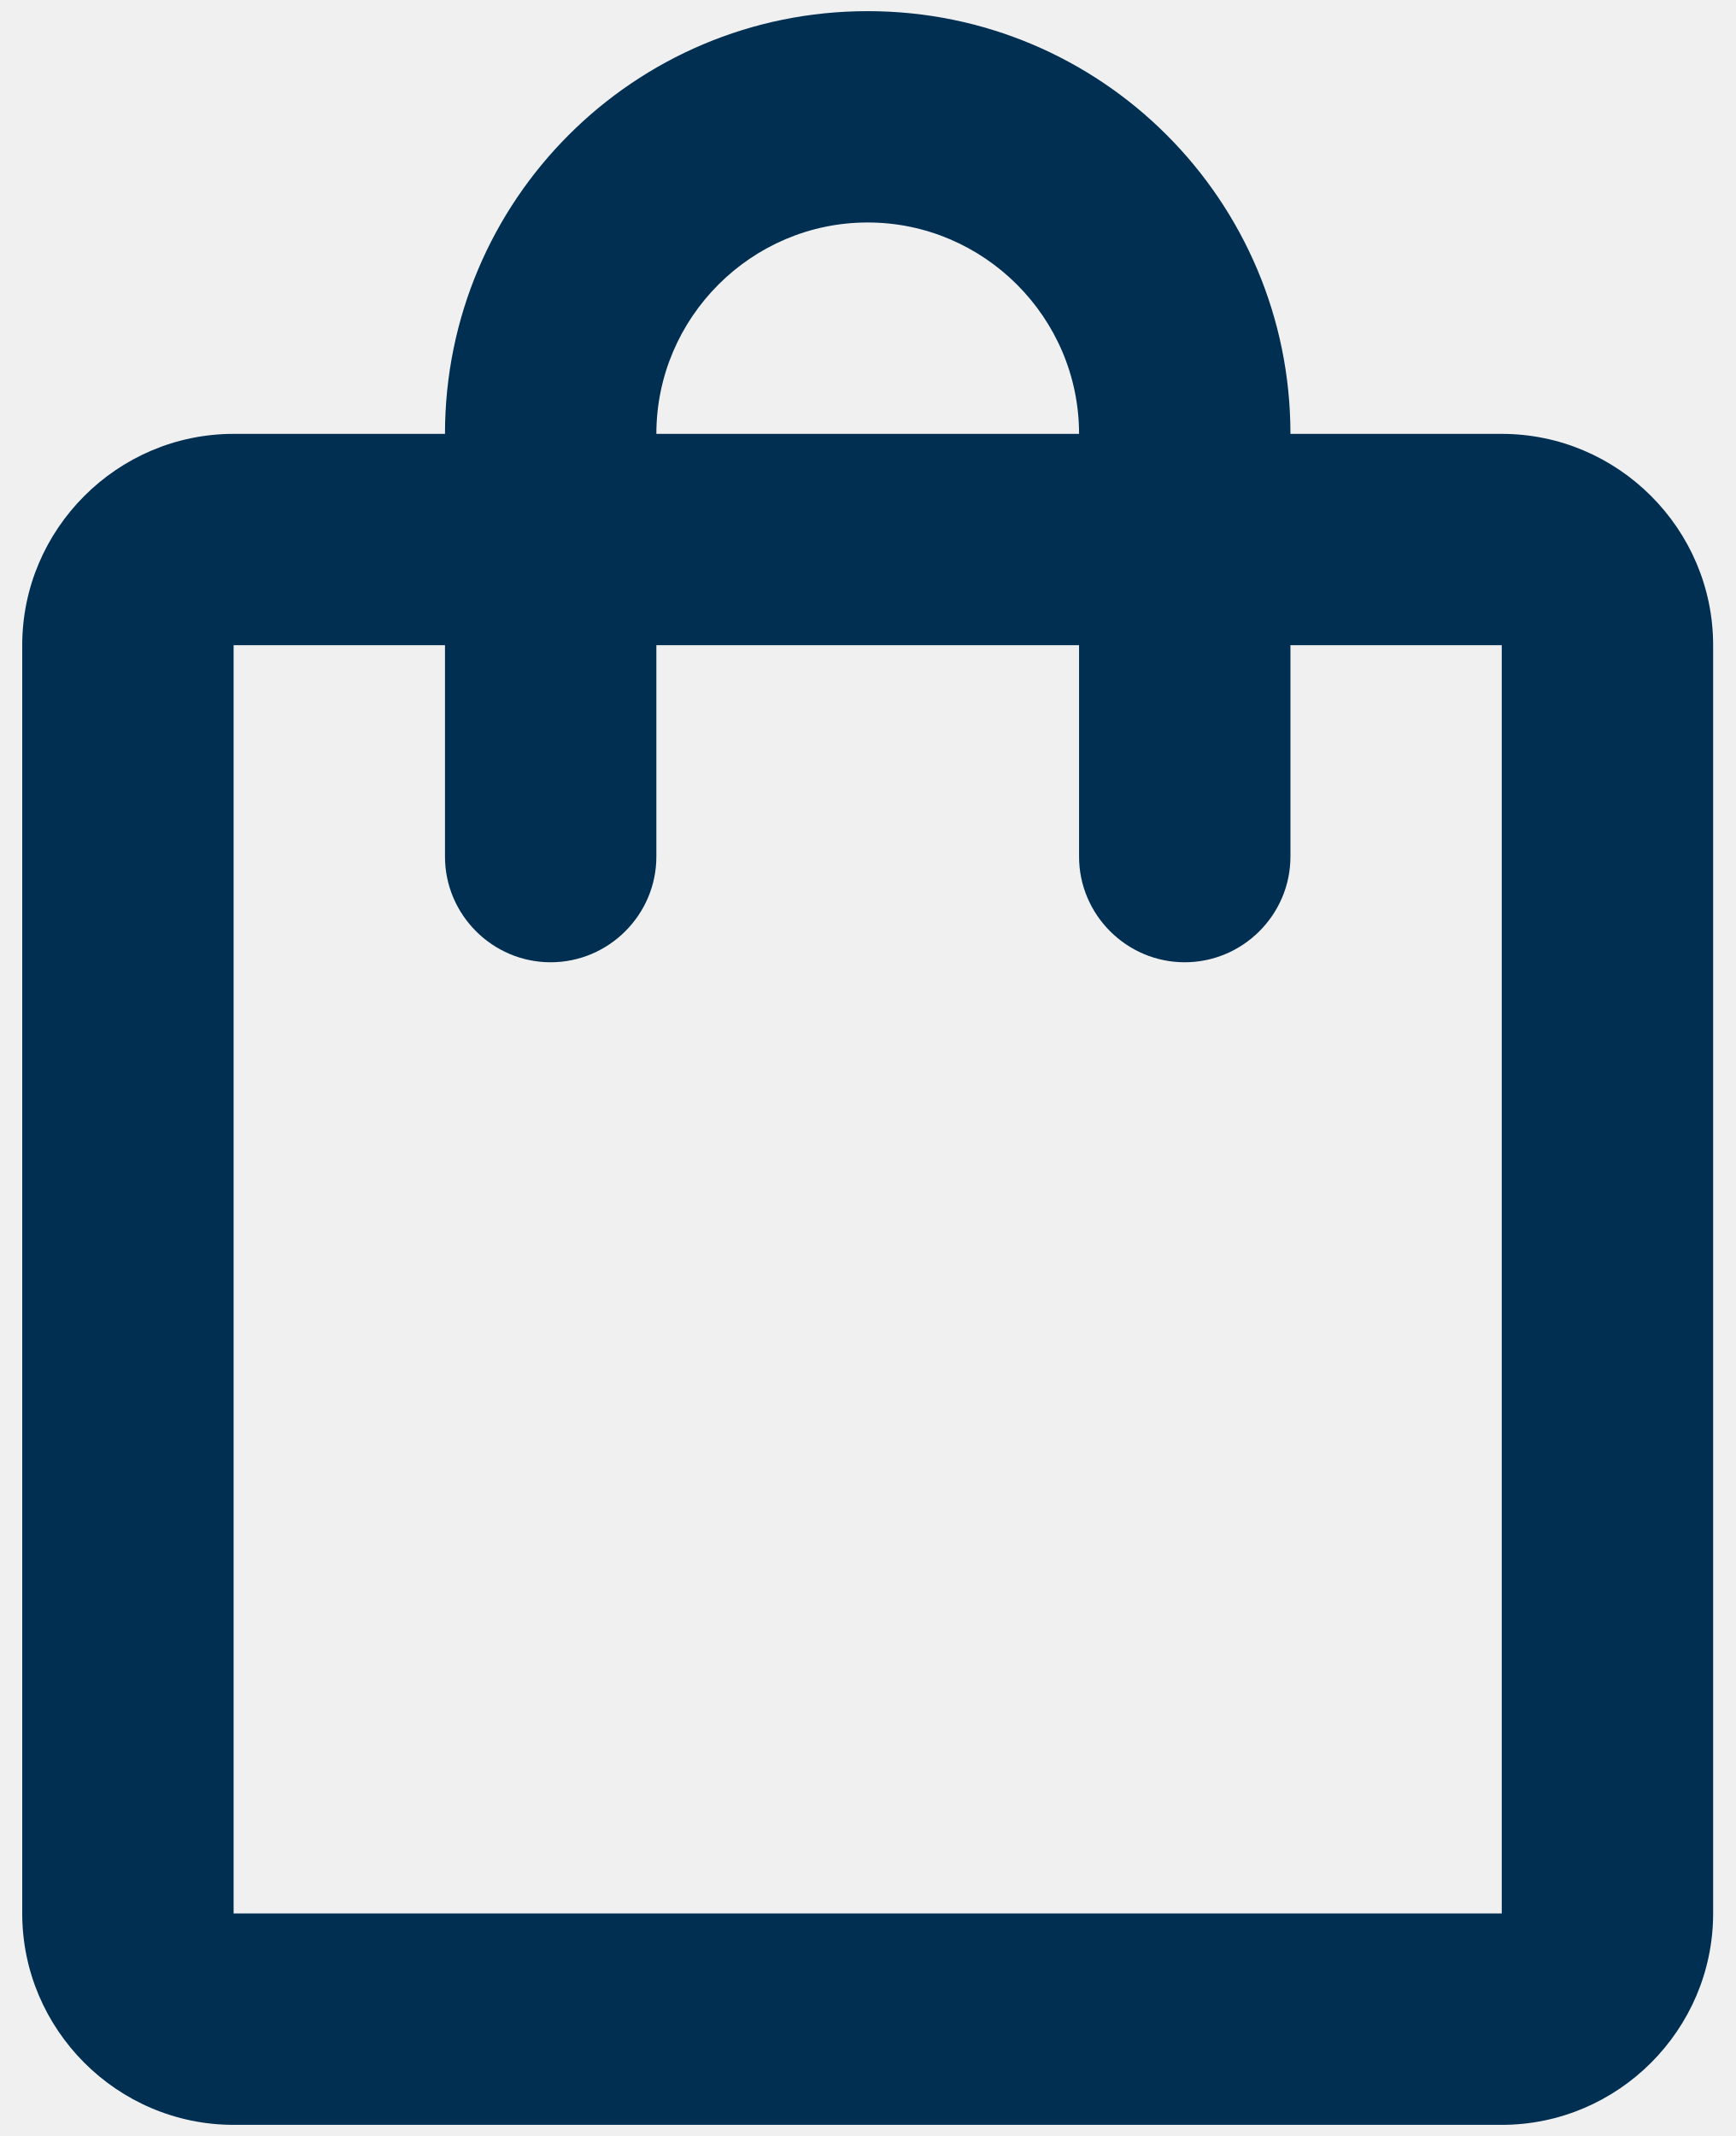
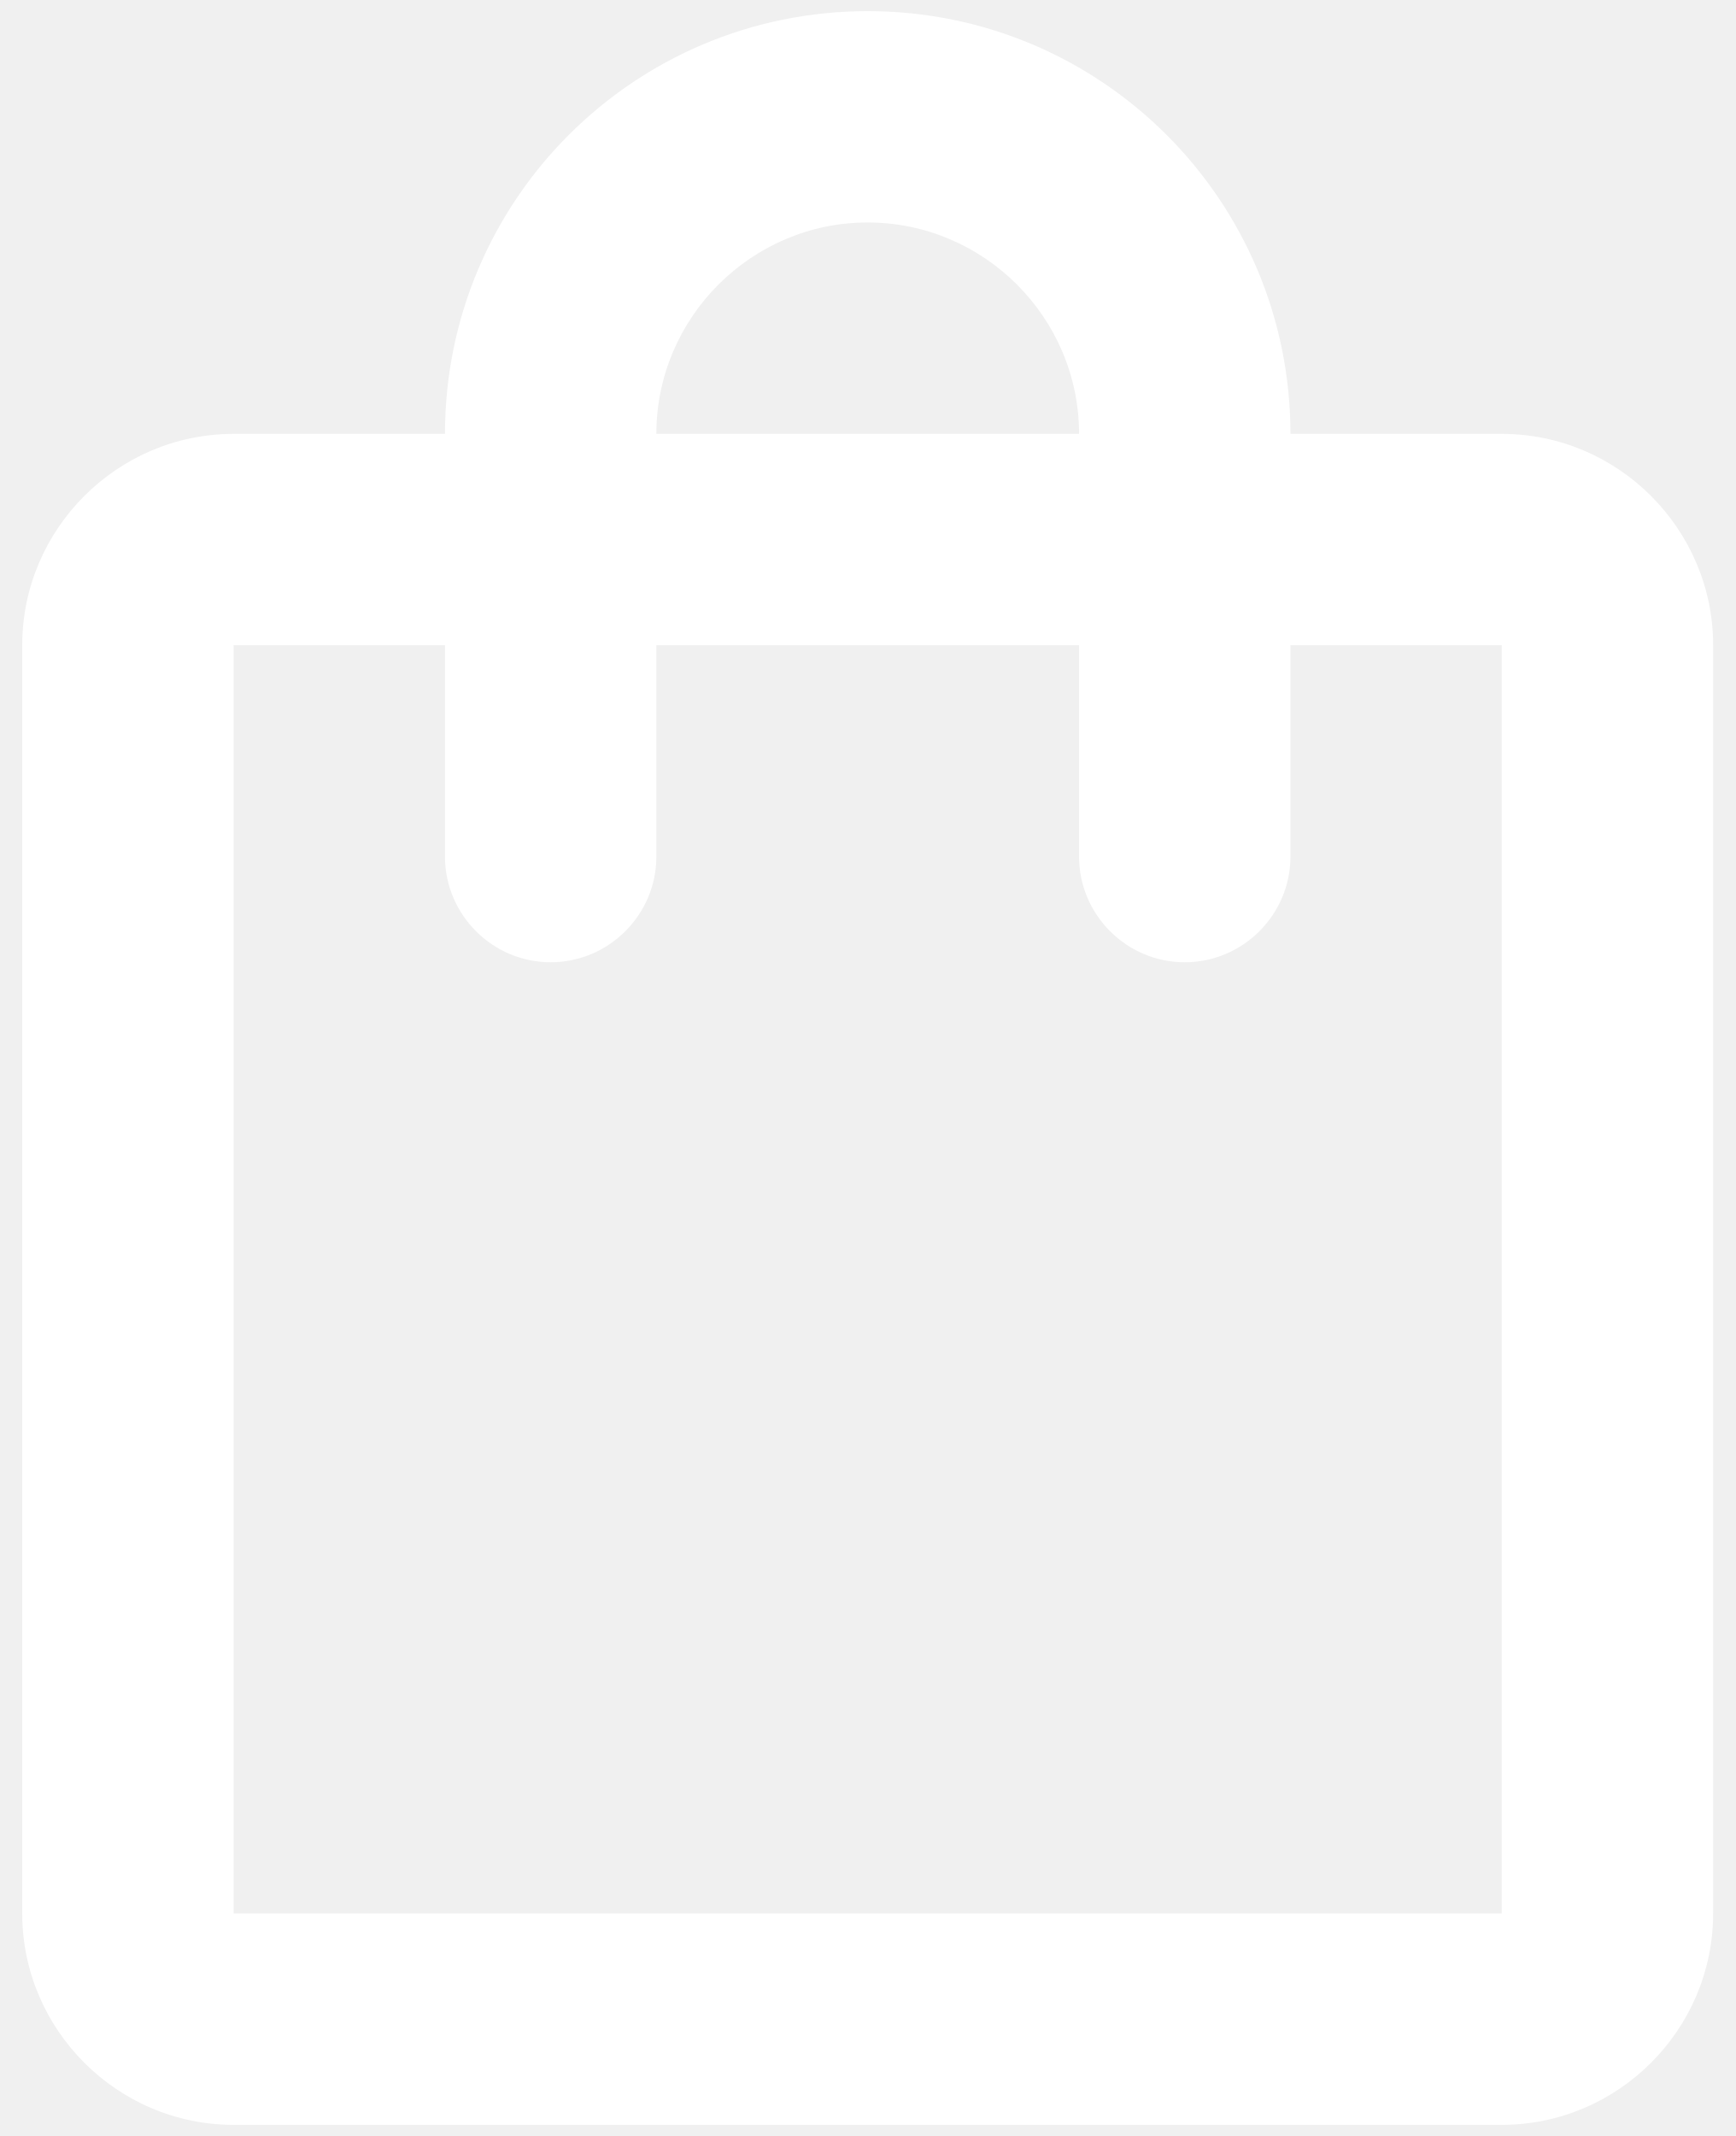
<svg xmlns="http://www.w3.org/2000/svg" width="26" height="32" viewBox="0 0 26 32" fill="none">
-   <path d="M22.5 6.5H19.334C19.334 3.001 16.499 0.167 13 0.167C9.501 0.167 6.667 3.001 6.667 6.5H3.5C1.758 6.5 0.333 7.925 0.333 9.666V28.666C0.333 30.408 1.758 31.833 3.5 31.833H22.5C24.242 31.833 25.667 30.408 25.667 28.666V9.666C25.667 7.925 24.242 6.5 22.5 6.5ZM13 3.333C14.742 3.333 16.167 4.758 16.167 6.5H9.834C9.834 4.758 11.258 3.333 13 3.333ZM22.5 28.666H3.5V9.666H6.667V12.833C6.667 13.704 7.379 14.416 8.25 14.416C9.121 14.416 9.834 13.704 9.834 12.833V9.666H16.167V12.833C16.167 13.704 16.879 14.416 17.75 14.416C18.621 14.416 19.334 13.704 19.334 12.833V9.666H22.5V28.666Z" fill="#002F52" />
+   <path d="M22.5 6.5H19.334C19.334 3.001 16.499 0.167 13 0.167C9.501 0.167 6.667 3.001 6.667 6.5H3.5C1.758 6.5 0.333 7.925 0.333 9.666V28.666C0.333 30.408 1.758 31.833 3.5 31.833H22.5C24.242 31.833 25.667 30.408 25.667 28.666V9.666C25.667 7.925 24.242 6.5 22.5 6.5ZM13 3.333C14.742 3.333 16.167 4.758 16.167 6.5H9.834C9.834 4.758 11.258 3.333 13 3.333ZM22.5 28.666H3.5V9.666H6.667V12.833C6.667 13.704 7.379 14.416 8.25 14.416C9.121 14.416 9.834 13.704 9.834 12.833V9.666H16.167V12.833C16.167 13.704 16.879 14.416 17.75 14.416C18.621 14.416 19.334 13.704 19.334 12.833V9.666H22.5V28.666Z" fill="#FFF" />
</svg>
